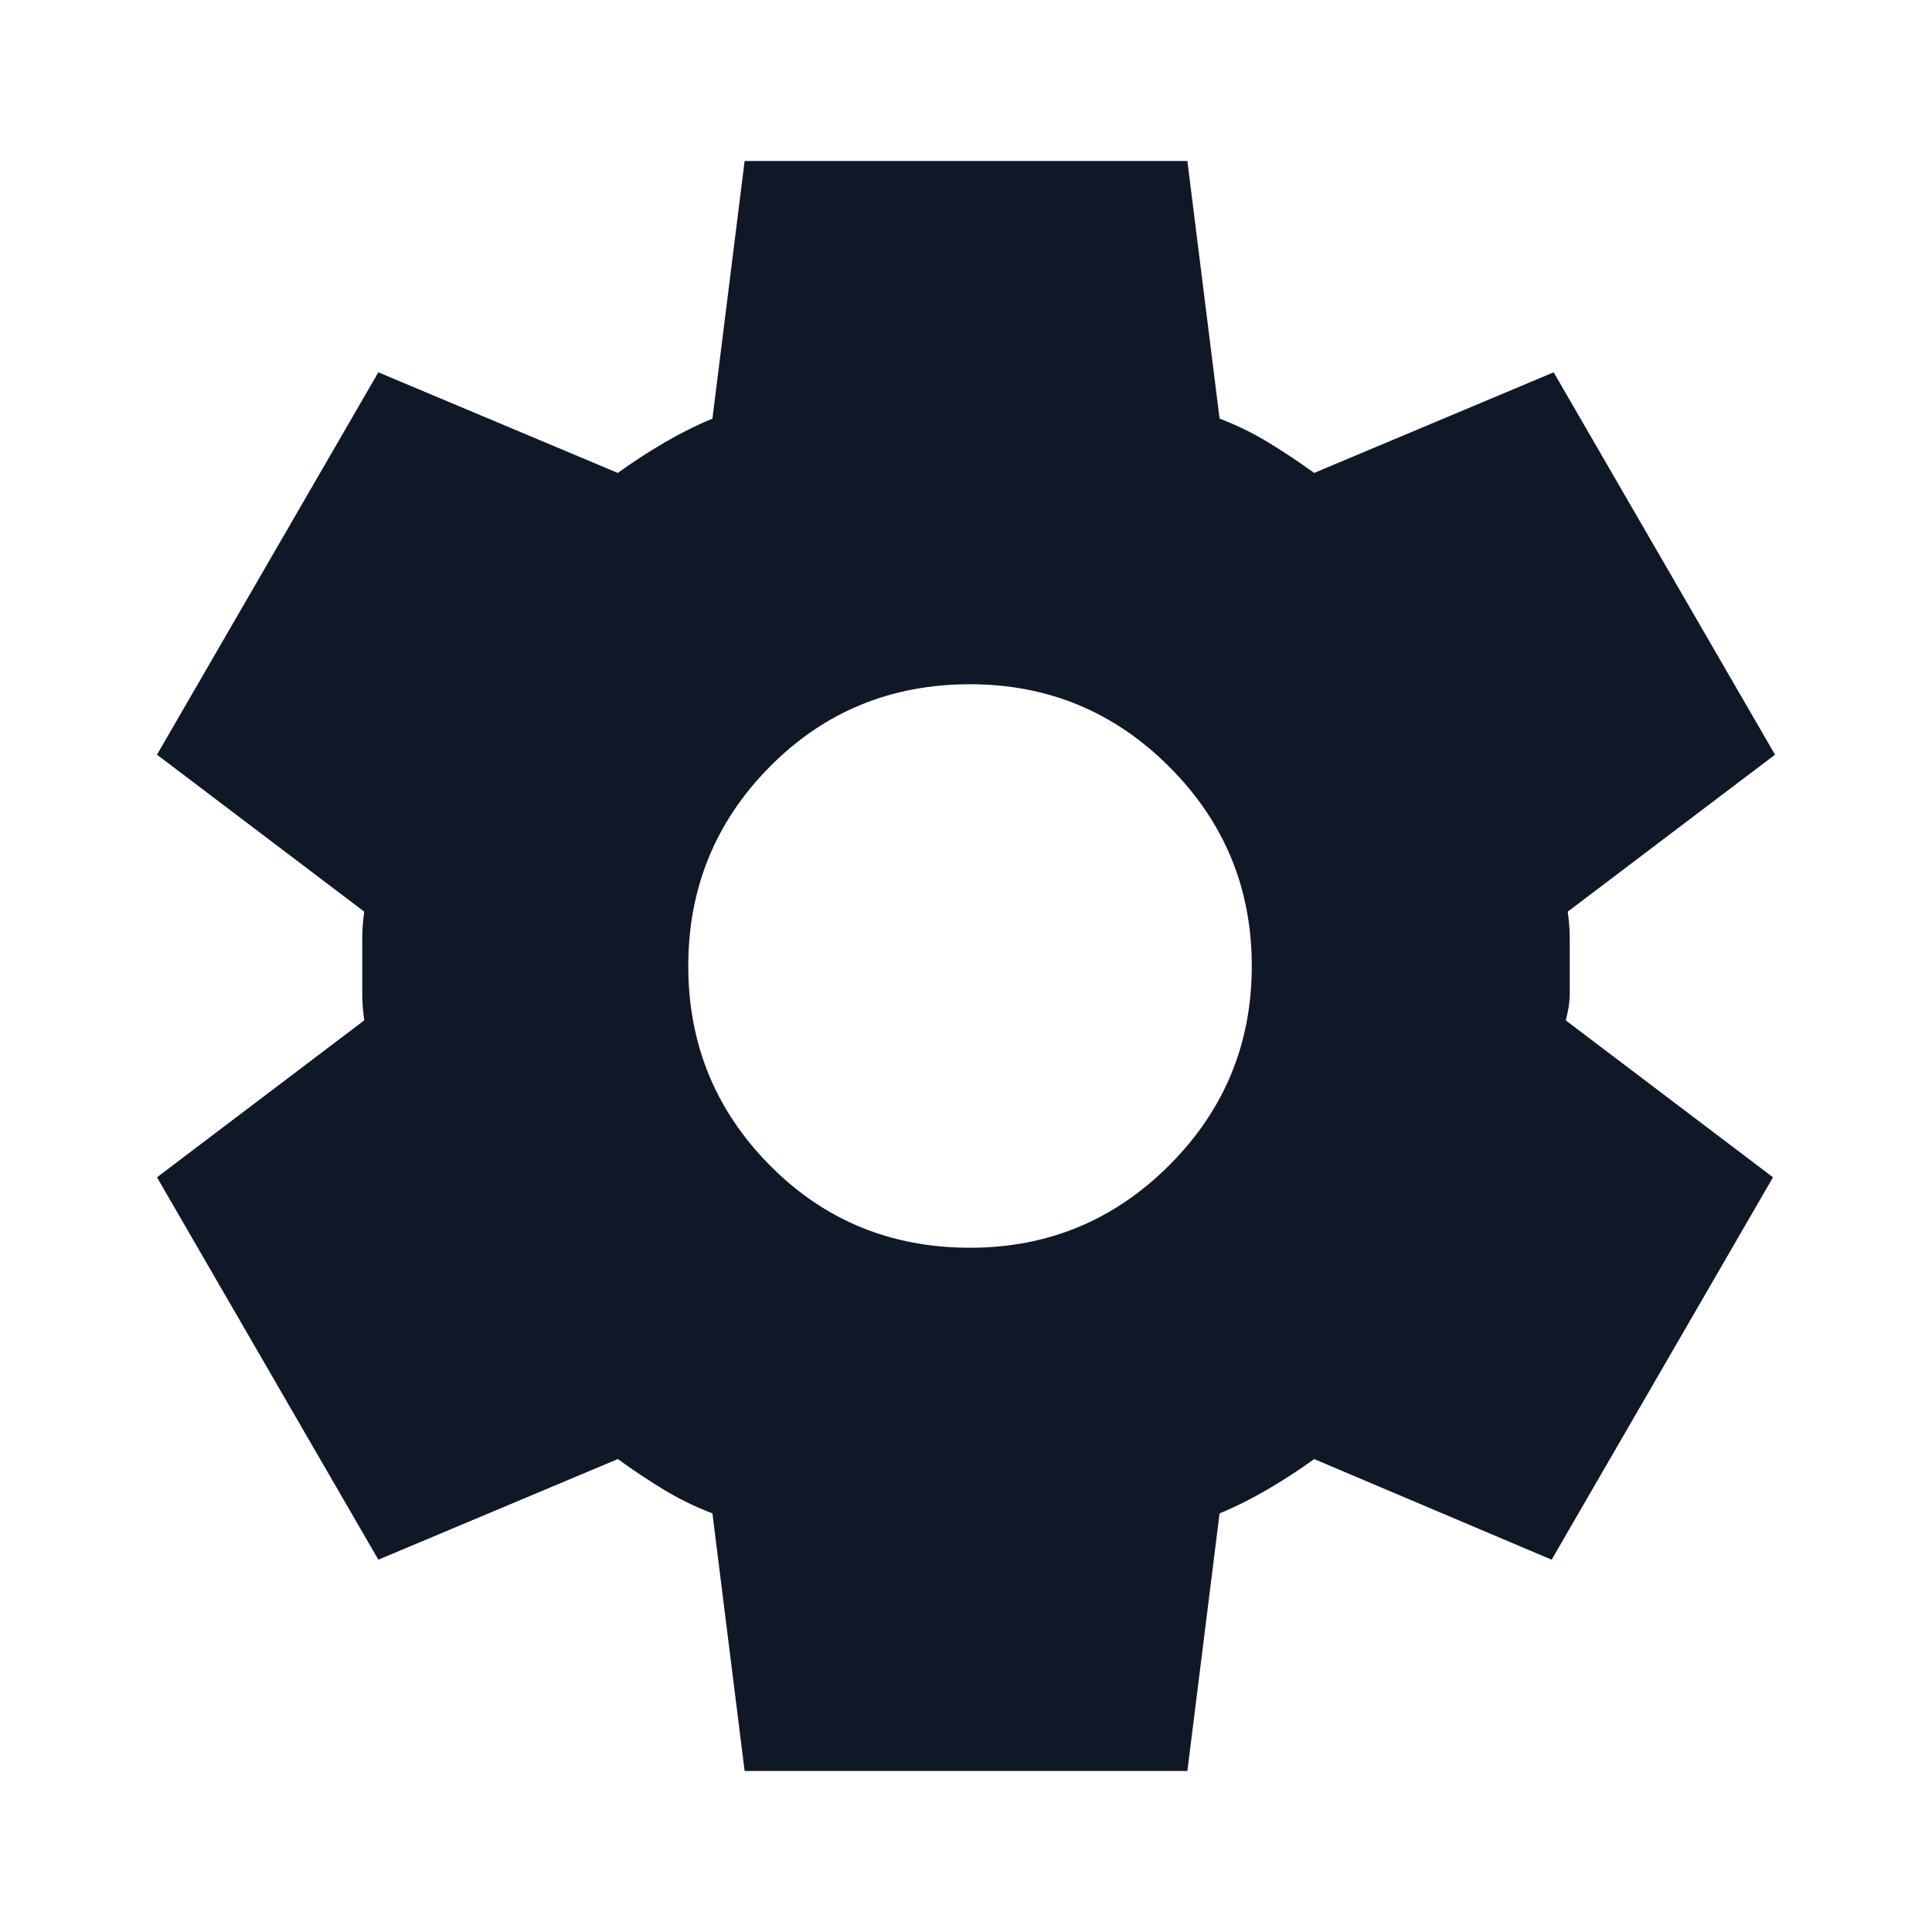
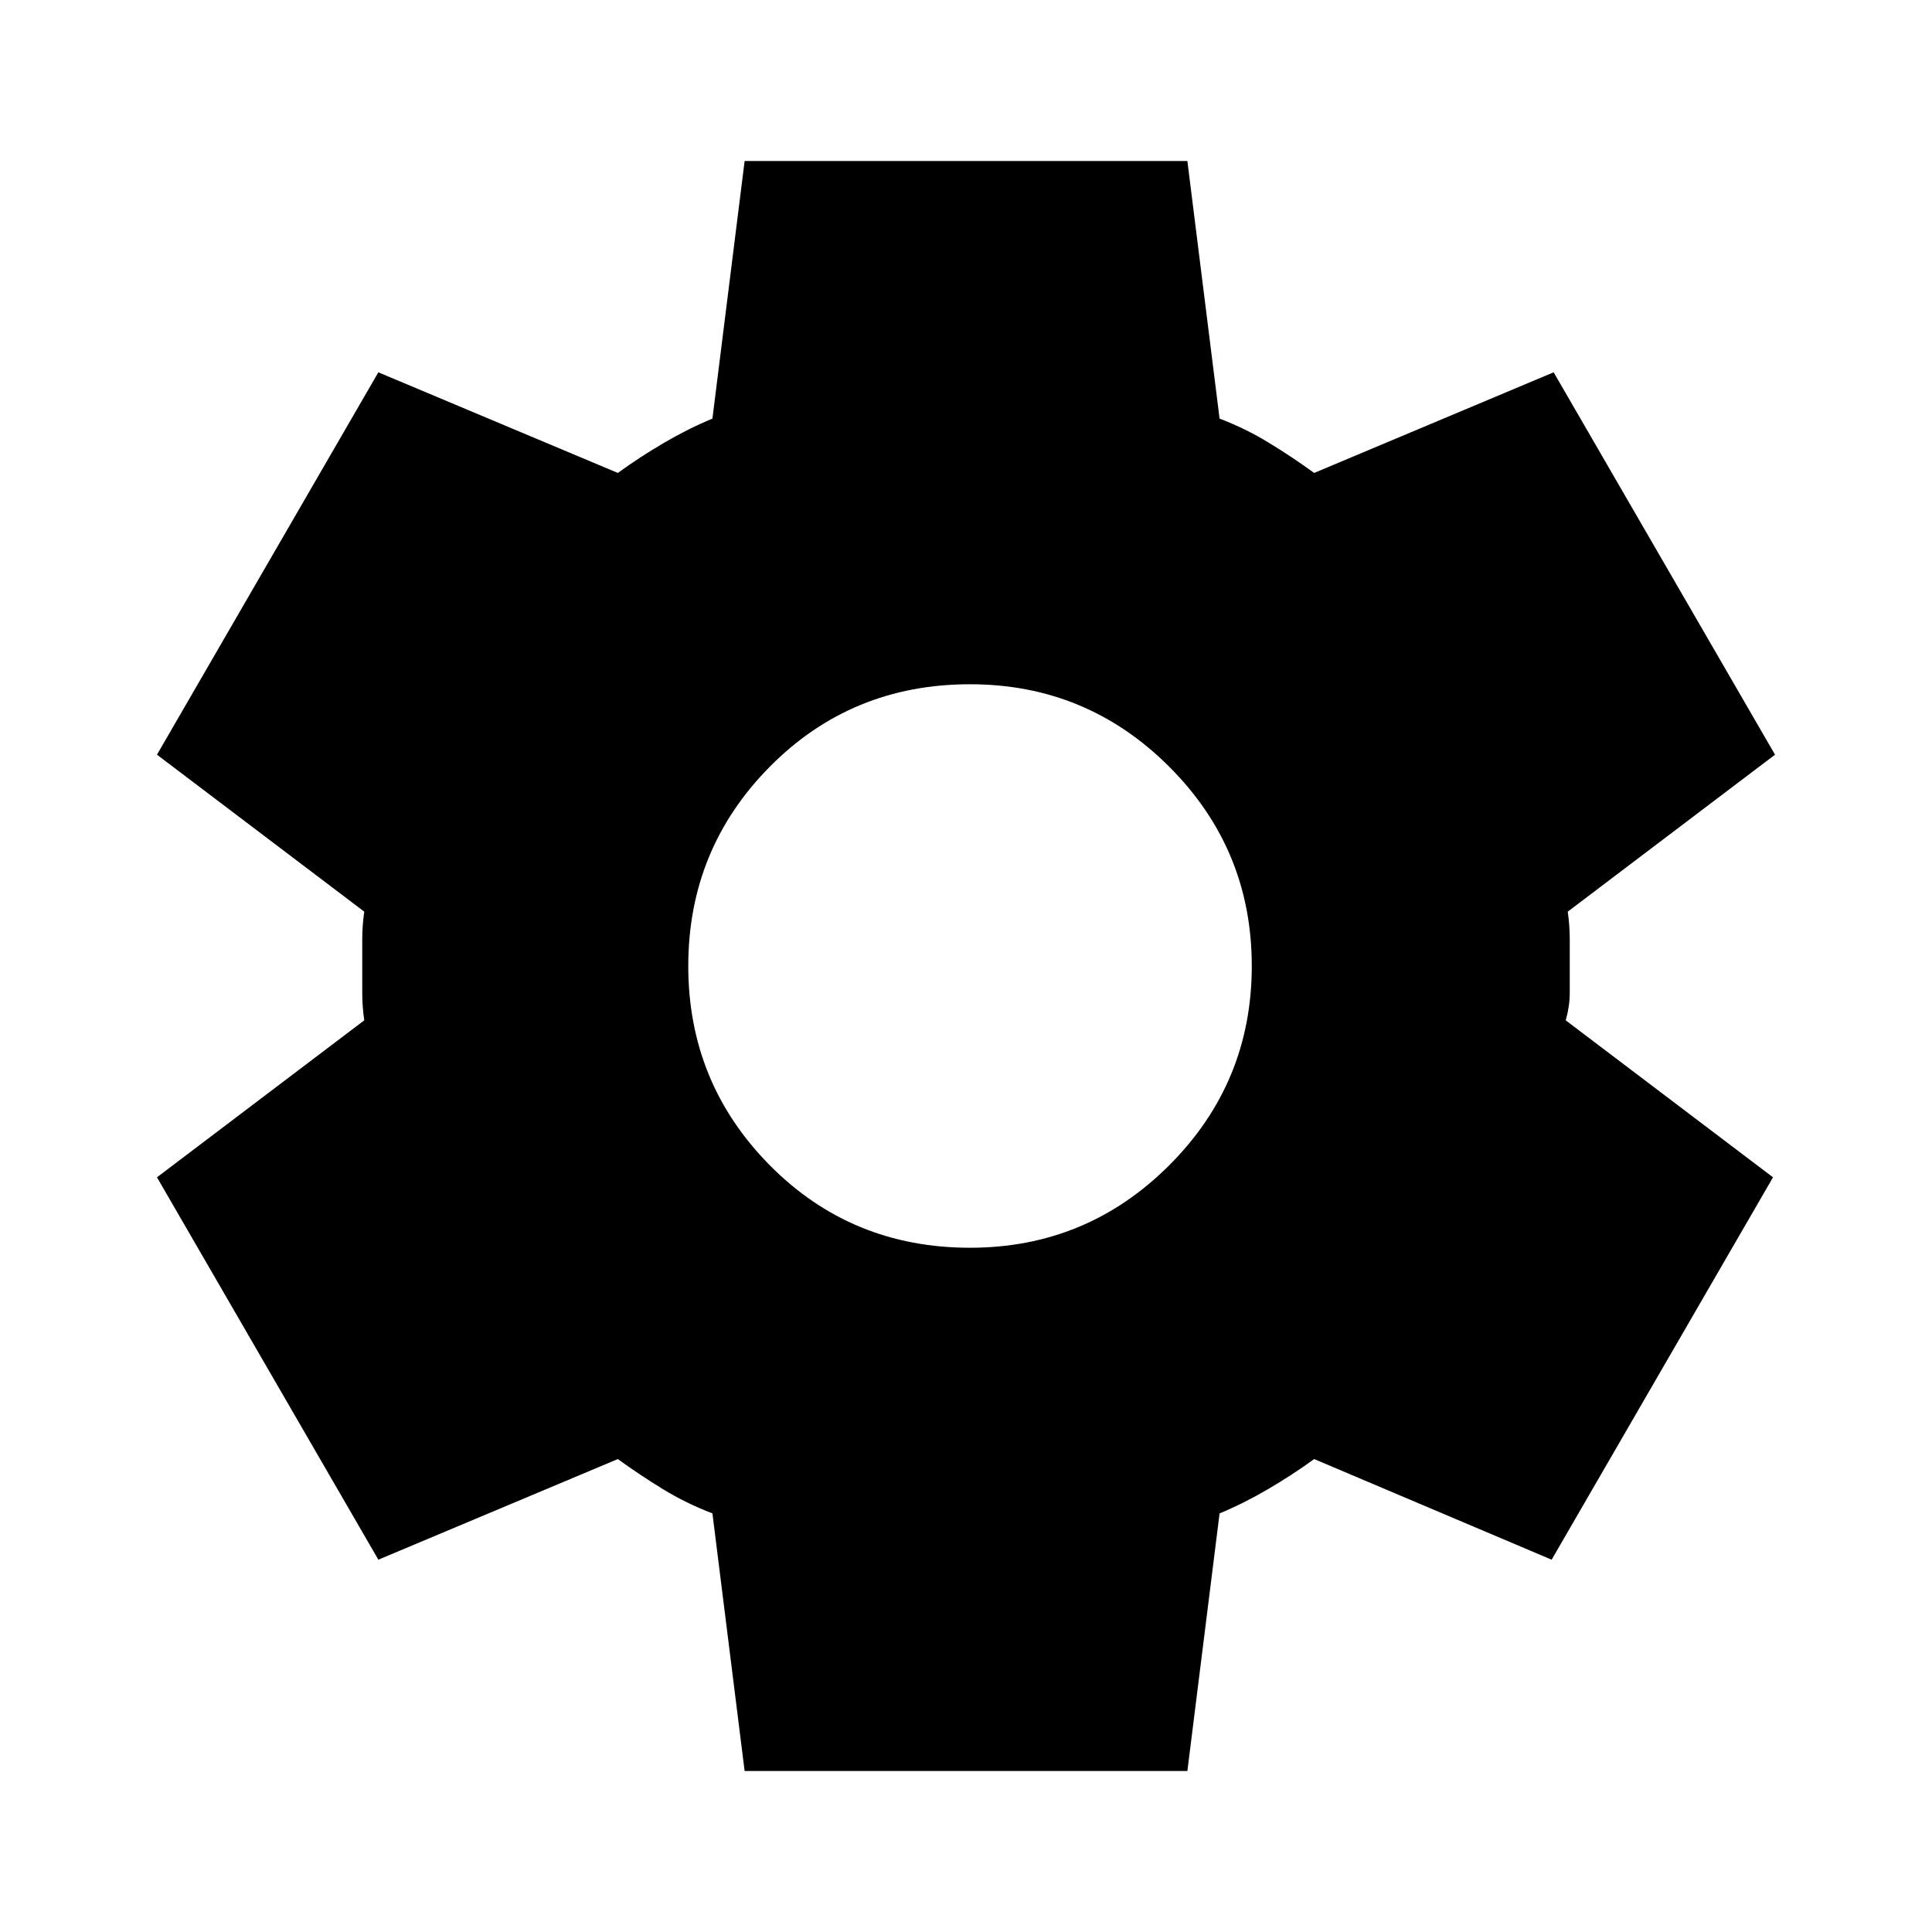
<svg xmlns="http://www.w3.org/2000/svg" width="24" height="24" viewBox="0 0 24 24" fill="none">
-   <path d="M9.25 22L8.85 18.8C8.633 18.717 8.429 18.617 8.237 18.5C8.046 18.383 7.858 18.258 7.675 18.125L4.7 19.375L1.95 14.625L4.525 12.675C4.508 12.558 4.5 12.446 4.5 12.338V11.662C4.5 11.554 4.508 11.442 4.525 11.325L1.95 9.375L4.7 4.625L7.675 5.875C7.858 5.742 8.05 5.617 8.25 5.5C8.45 5.383 8.65 5.283 8.85 5.2L9.25 2H14.75L15.15 5.2C15.367 5.283 15.571 5.383 15.762 5.5C15.954 5.617 16.142 5.742 16.325 5.875L19.3 4.625L22.05 9.375L19.475 11.325C19.492 11.442 19.5 11.554 19.5 11.662V12.338C19.5 12.446 19.483 12.558 19.45 12.675L22.025 14.625L19.275 19.375L16.325 18.125C16.142 18.258 15.95 18.383 15.75 18.5C15.55 18.617 15.35 18.717 15.15 18.8L14.75 22H9.25ZM12.05 15.5C13.017 15.5 13.842 15.158 14.525 14.475C15.208 13.792 15.55 12.967 15.55 12C15.55 11.033 15.208 10.208 14.525 9.525C13.842 8.842 13.017 8.5 12.05 8.5C11.067 8.5 10.238 8.842 9.562 9.525C8.887 10.208 8.55 11.033 8.55 12C8.55 12.967 8.887 13.792 9.562 14.475C10.238 15.158 11.067 15.5 12.05 15.5Z" fill="#101828" />
+   <path d="M9.25 22L8.85 18.8C8.633 18.717 8.429 18.617 8.237 18.5C8.046 18.383 7.858 18.258 7.675 18.125L4.7 19.375L1.95 14.625L4.525 12.675C4.508 12.558 4.5 12.446 4.5 12.338V11.662C4.5 11.554 4.508 11.442 4.525 11.325L1.95 9.375L4.7 4.625L7.675 5.875C7.858 5.742 8.05 5.617 8.25 5.5C8.45 5.383 8.65 5.283 8.85 5.2L9.25 2H14.75L15.15 5.2C15.367 5.283 15.571 5.383 15.762 5.5C15.954 5.617 16.142 5.742 16.325 5.875L19.3 4.625L22.05 9.375L19.475 11.325C19.492 11.442 19.5 11.554 19.5 11.662V12.338C19.5 12.446 19.483 12.558 19.45 12.675L22.025 14.625L19.275 19.375L16.325 18.125C16.142 18.258 15.95 18.383 15.75 18.5C15.55 18.617 15.35 18.717 15.15 18.8L14.75 22H9.25ZM12.05 15.5C13.017 15.5 13.842 15.158 14.525 14.475C15.208 13.792 15.55 12.967 15.55 12C15.55 11.033 15.208 10.208 14.525 9.525C13.842 8.842 13.017 8.5 12.05 8.5C11.067 8.5 10.238 8.842 9.562 9.525C8.887 10.208 8.55 11.033 8.55 12C8.55 12.967 8.887 13.792 9.562 14.475C10.238 15.158 11.067 15.5 12.05 15.5Z" fill="currentColor" />
</svg>
